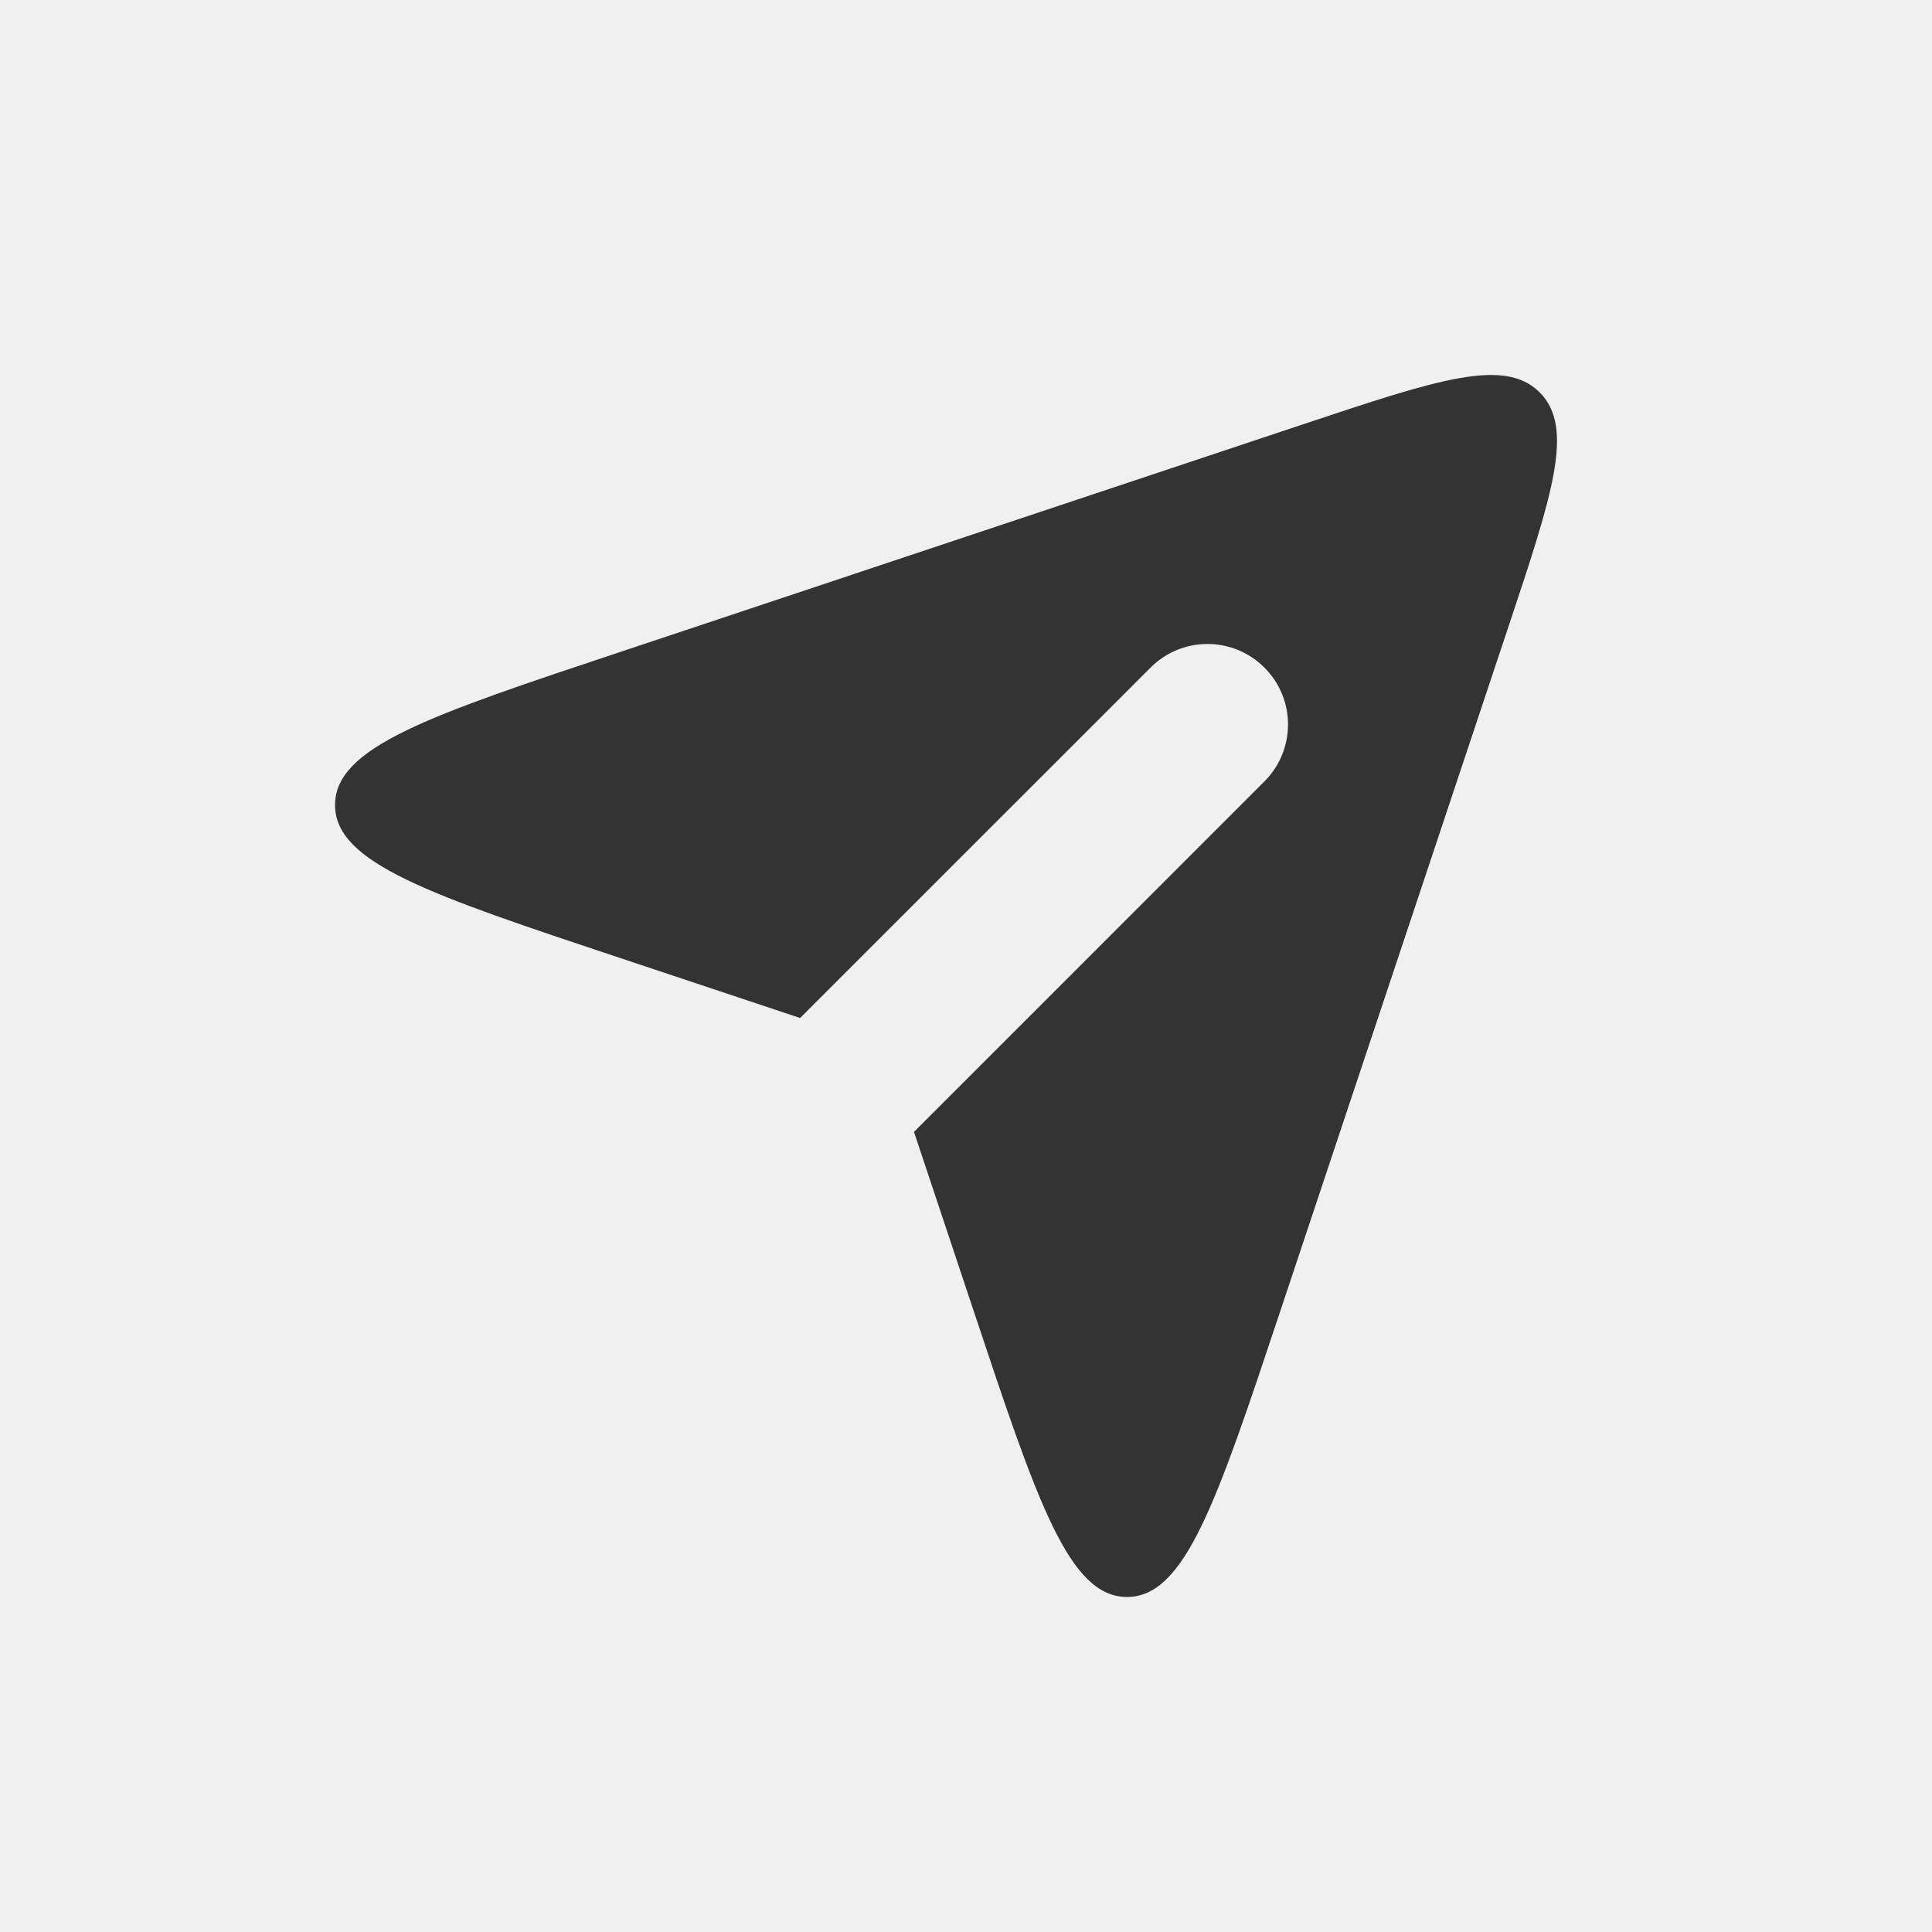
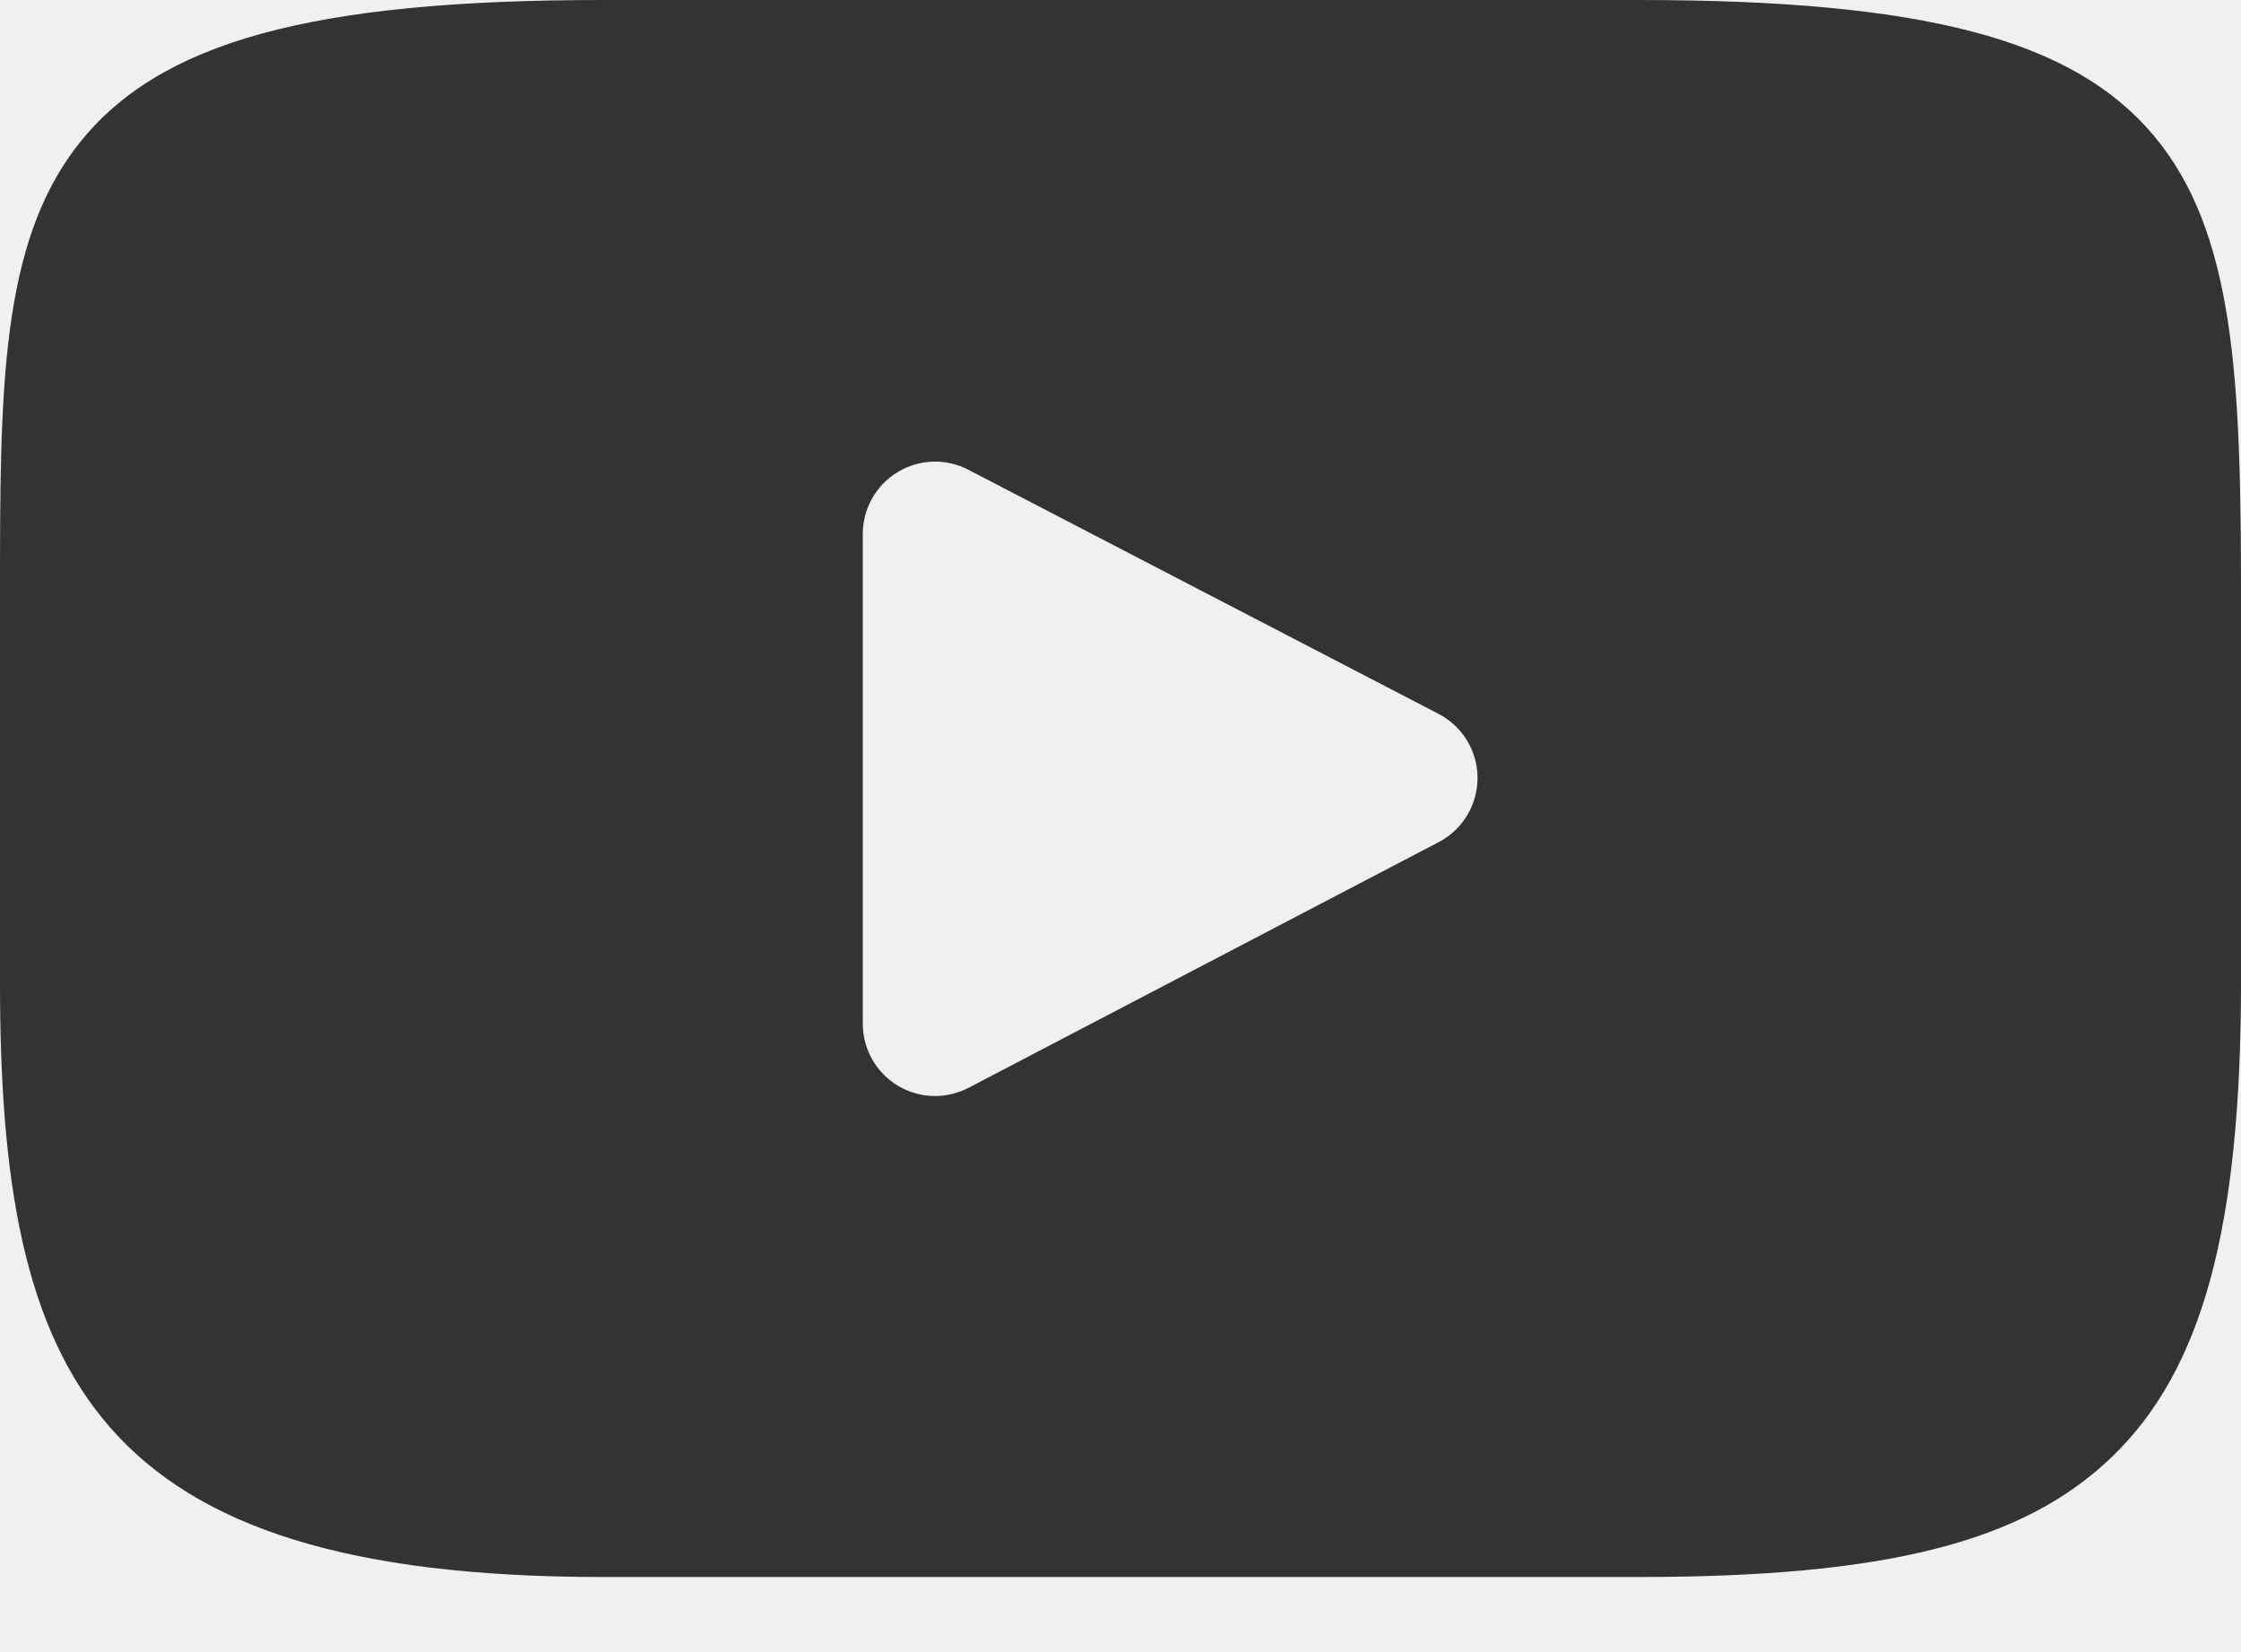
- <svg xmlns="http://www.w3.org/2000/svg" width="24" height="24" viewBox="0 0 24 24" fill="none">
-   <path fill-rule="evenodd" clip-rule="evenodd" d="M9.939 12.646L7.692 11.897L7.692 11.897L7.692 11.897C5.339 11.113 4.162 10.721 4.162 10C4.162 9.279 5.339 8.887 7.692 8.103L16.205 5.265C17.861 4.713 18.689 4.437 19.126 4.874C19.563 5.311 19.287 6.139 18.735 7.795L15.897 16.308L15.897 16.308L15.897 16.308C15.113 18.661 14.721 19.838 14 19.838C13.279 19.838 12.887 18.661 12.103 16.308L11.354 14.061L15.707 9.707C16.098 9.317 16.098 8.683 15.707 8.293C15.316 7.902 14.683 7.902 14.293 8.293L9.939 12.646Z" fill="#333333" />
+ <svg xmlns="http://www.w3.org/2000/svg" width="19" height="14" viewBox="0 0 19 14" fill="none">
+   <g clip-path="url(#clip0_1_106)">
+     <path d="M18.259 1.148C17.574 0.333 16.307 0 13.889 0H5.111C2.637 0 1.349 0.354 0.666 1.222C0 2.068 0 3.315 0 5.041V8.33C0 11.674 0.79 13.371 5.111 13.371H13.889C15.986 13.371 17.148 13.078 17.9 12.358C18.671 11.62 19 10.416 19 8.33V5.041C19 3.221 18.948 1.967 18.259 1.148ZM12.198 7.14L8.212 9.223C8.123 9.269 8.025 9.293 7.928 9.293C7.818 9.293 7.708 9.263 7.61 9.204C7.427 9.093 7.315 8.894 7.315 8.68V4.527C7.315 4.313 7.427 4.114 7.61 4.003C7.793 3.892 8.021 3.884 8.21 3.983L12.197 6.053C12.399 6.158 12.527 6.367 12.527 6.596C12.527 6.824 12.401 7.034 12.198 7.14Z" fill="#333333" />
+   </g>
+   <defs>
+     <clipPath id="clip0_1_106">
+       <rect width="19" height="14" fill="white" />
+     </clipPath>
+   </defs>
</svg>
